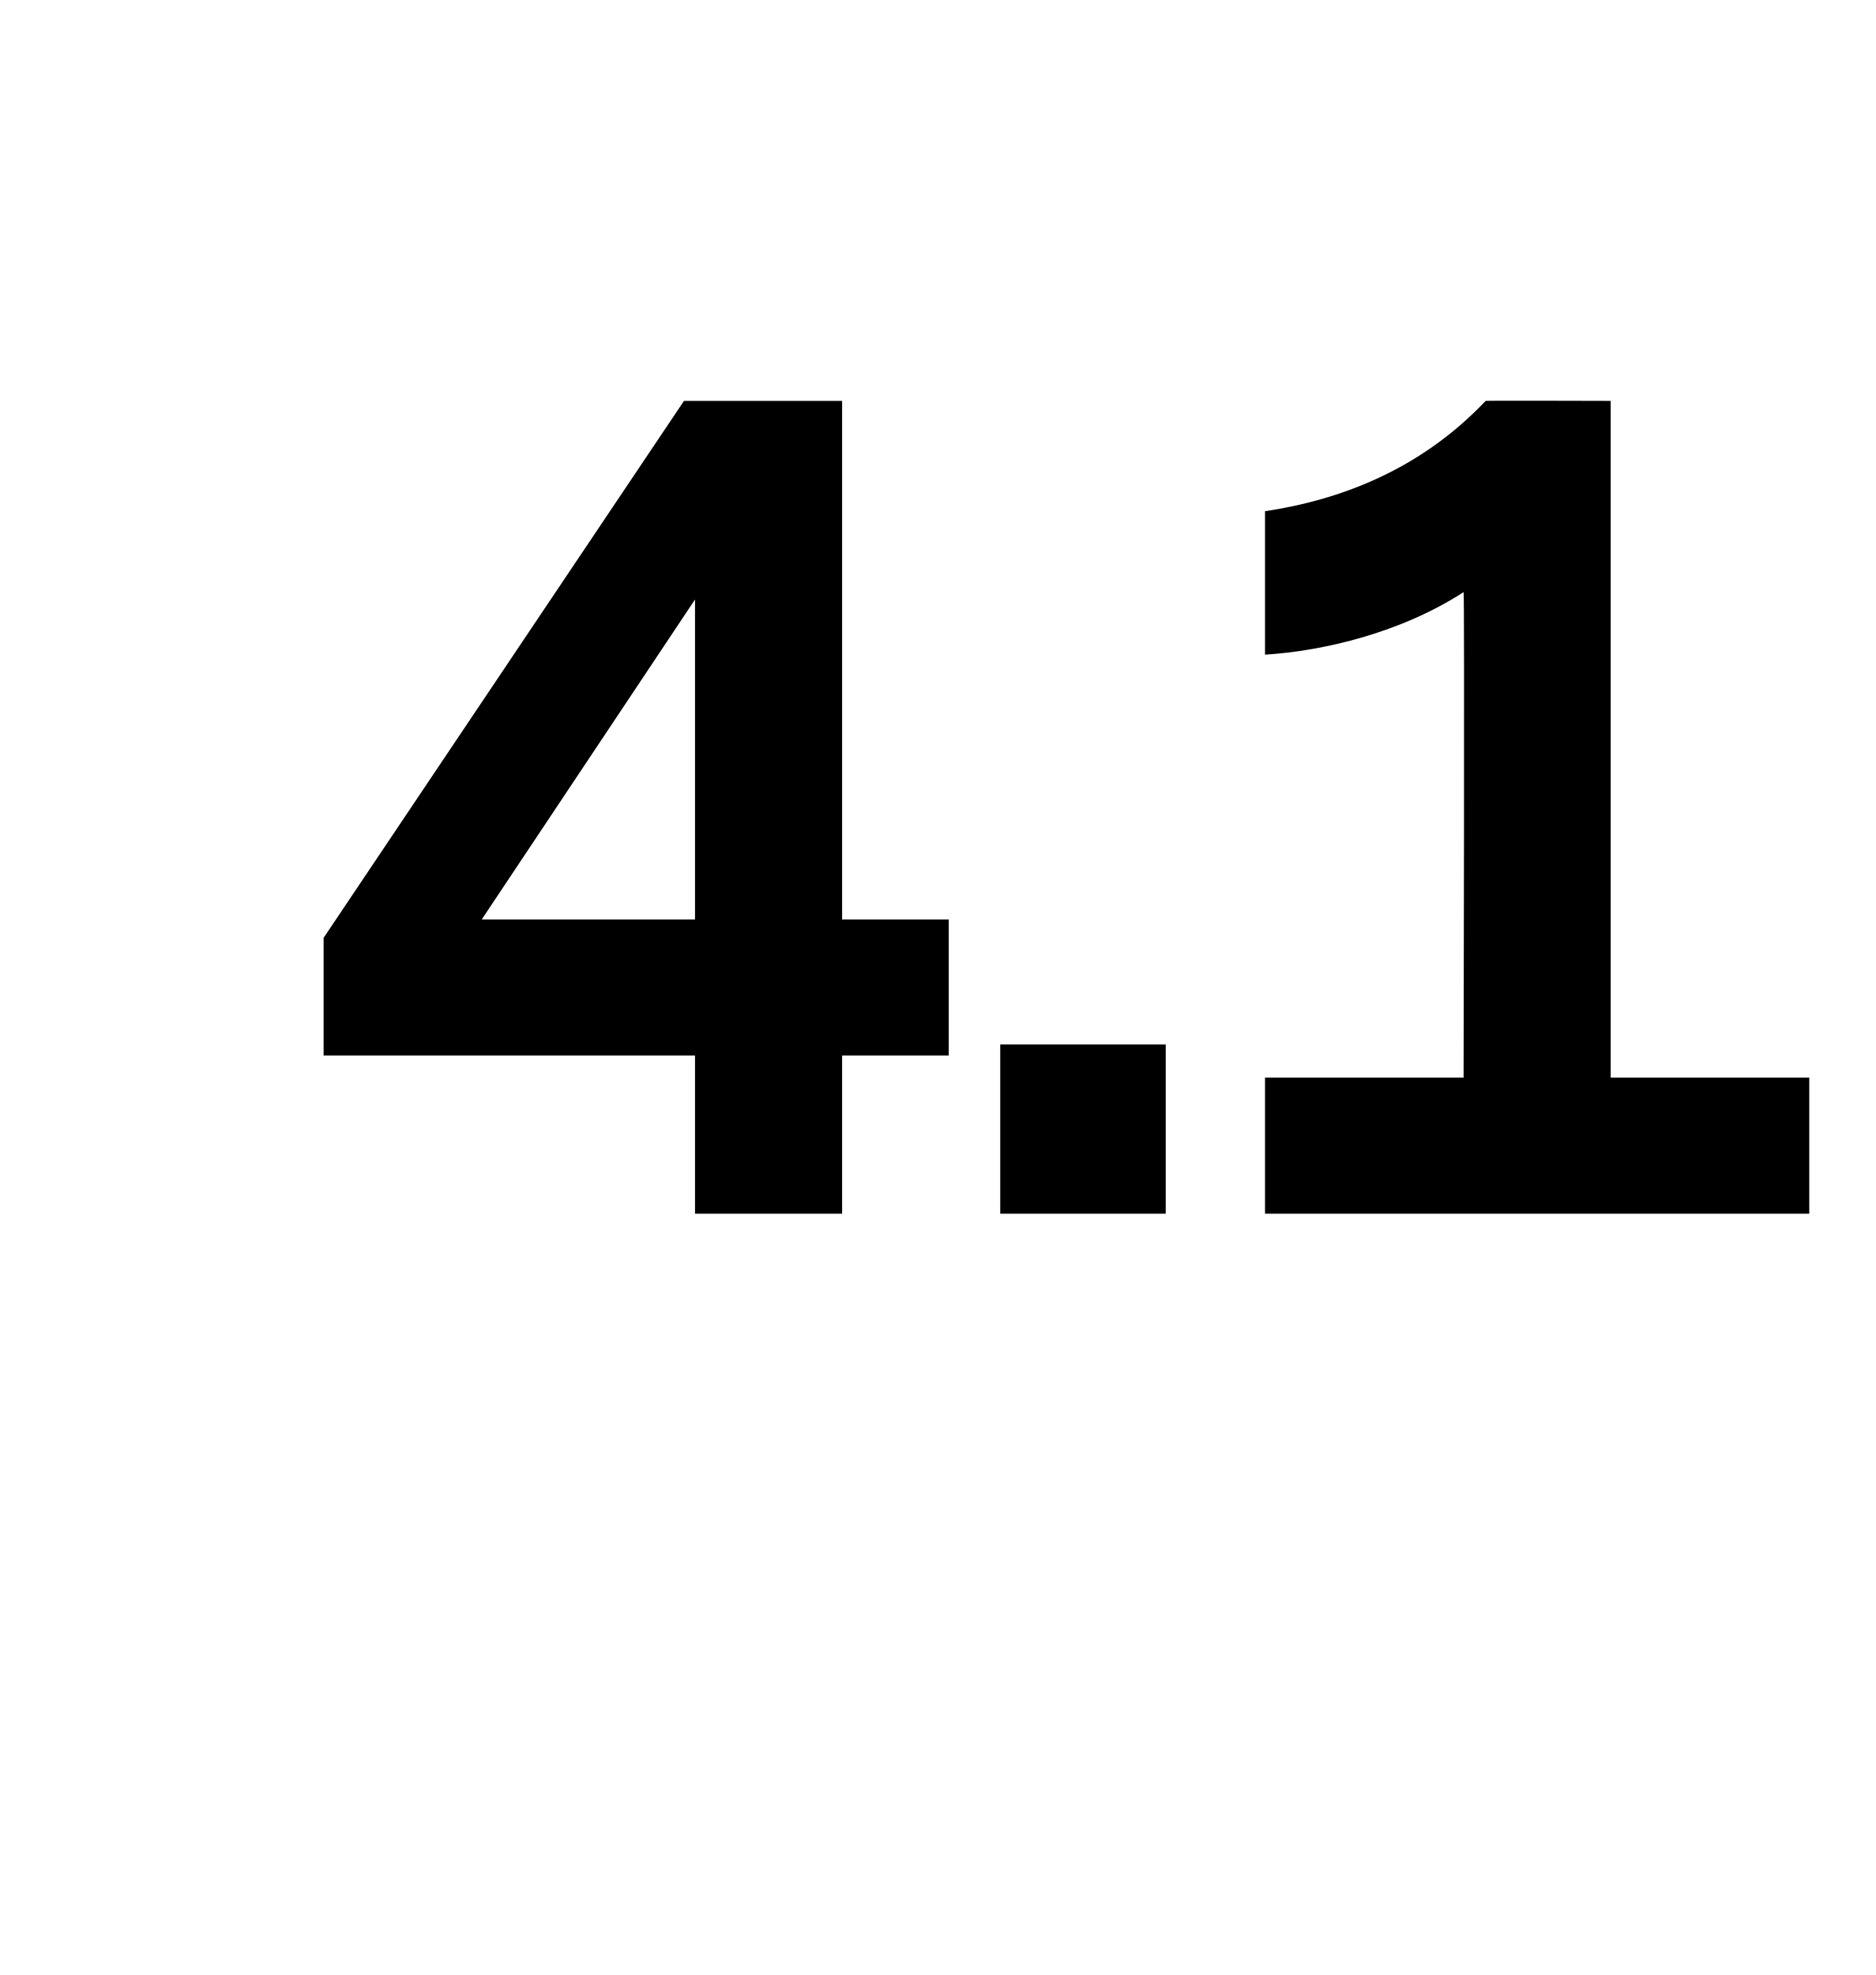
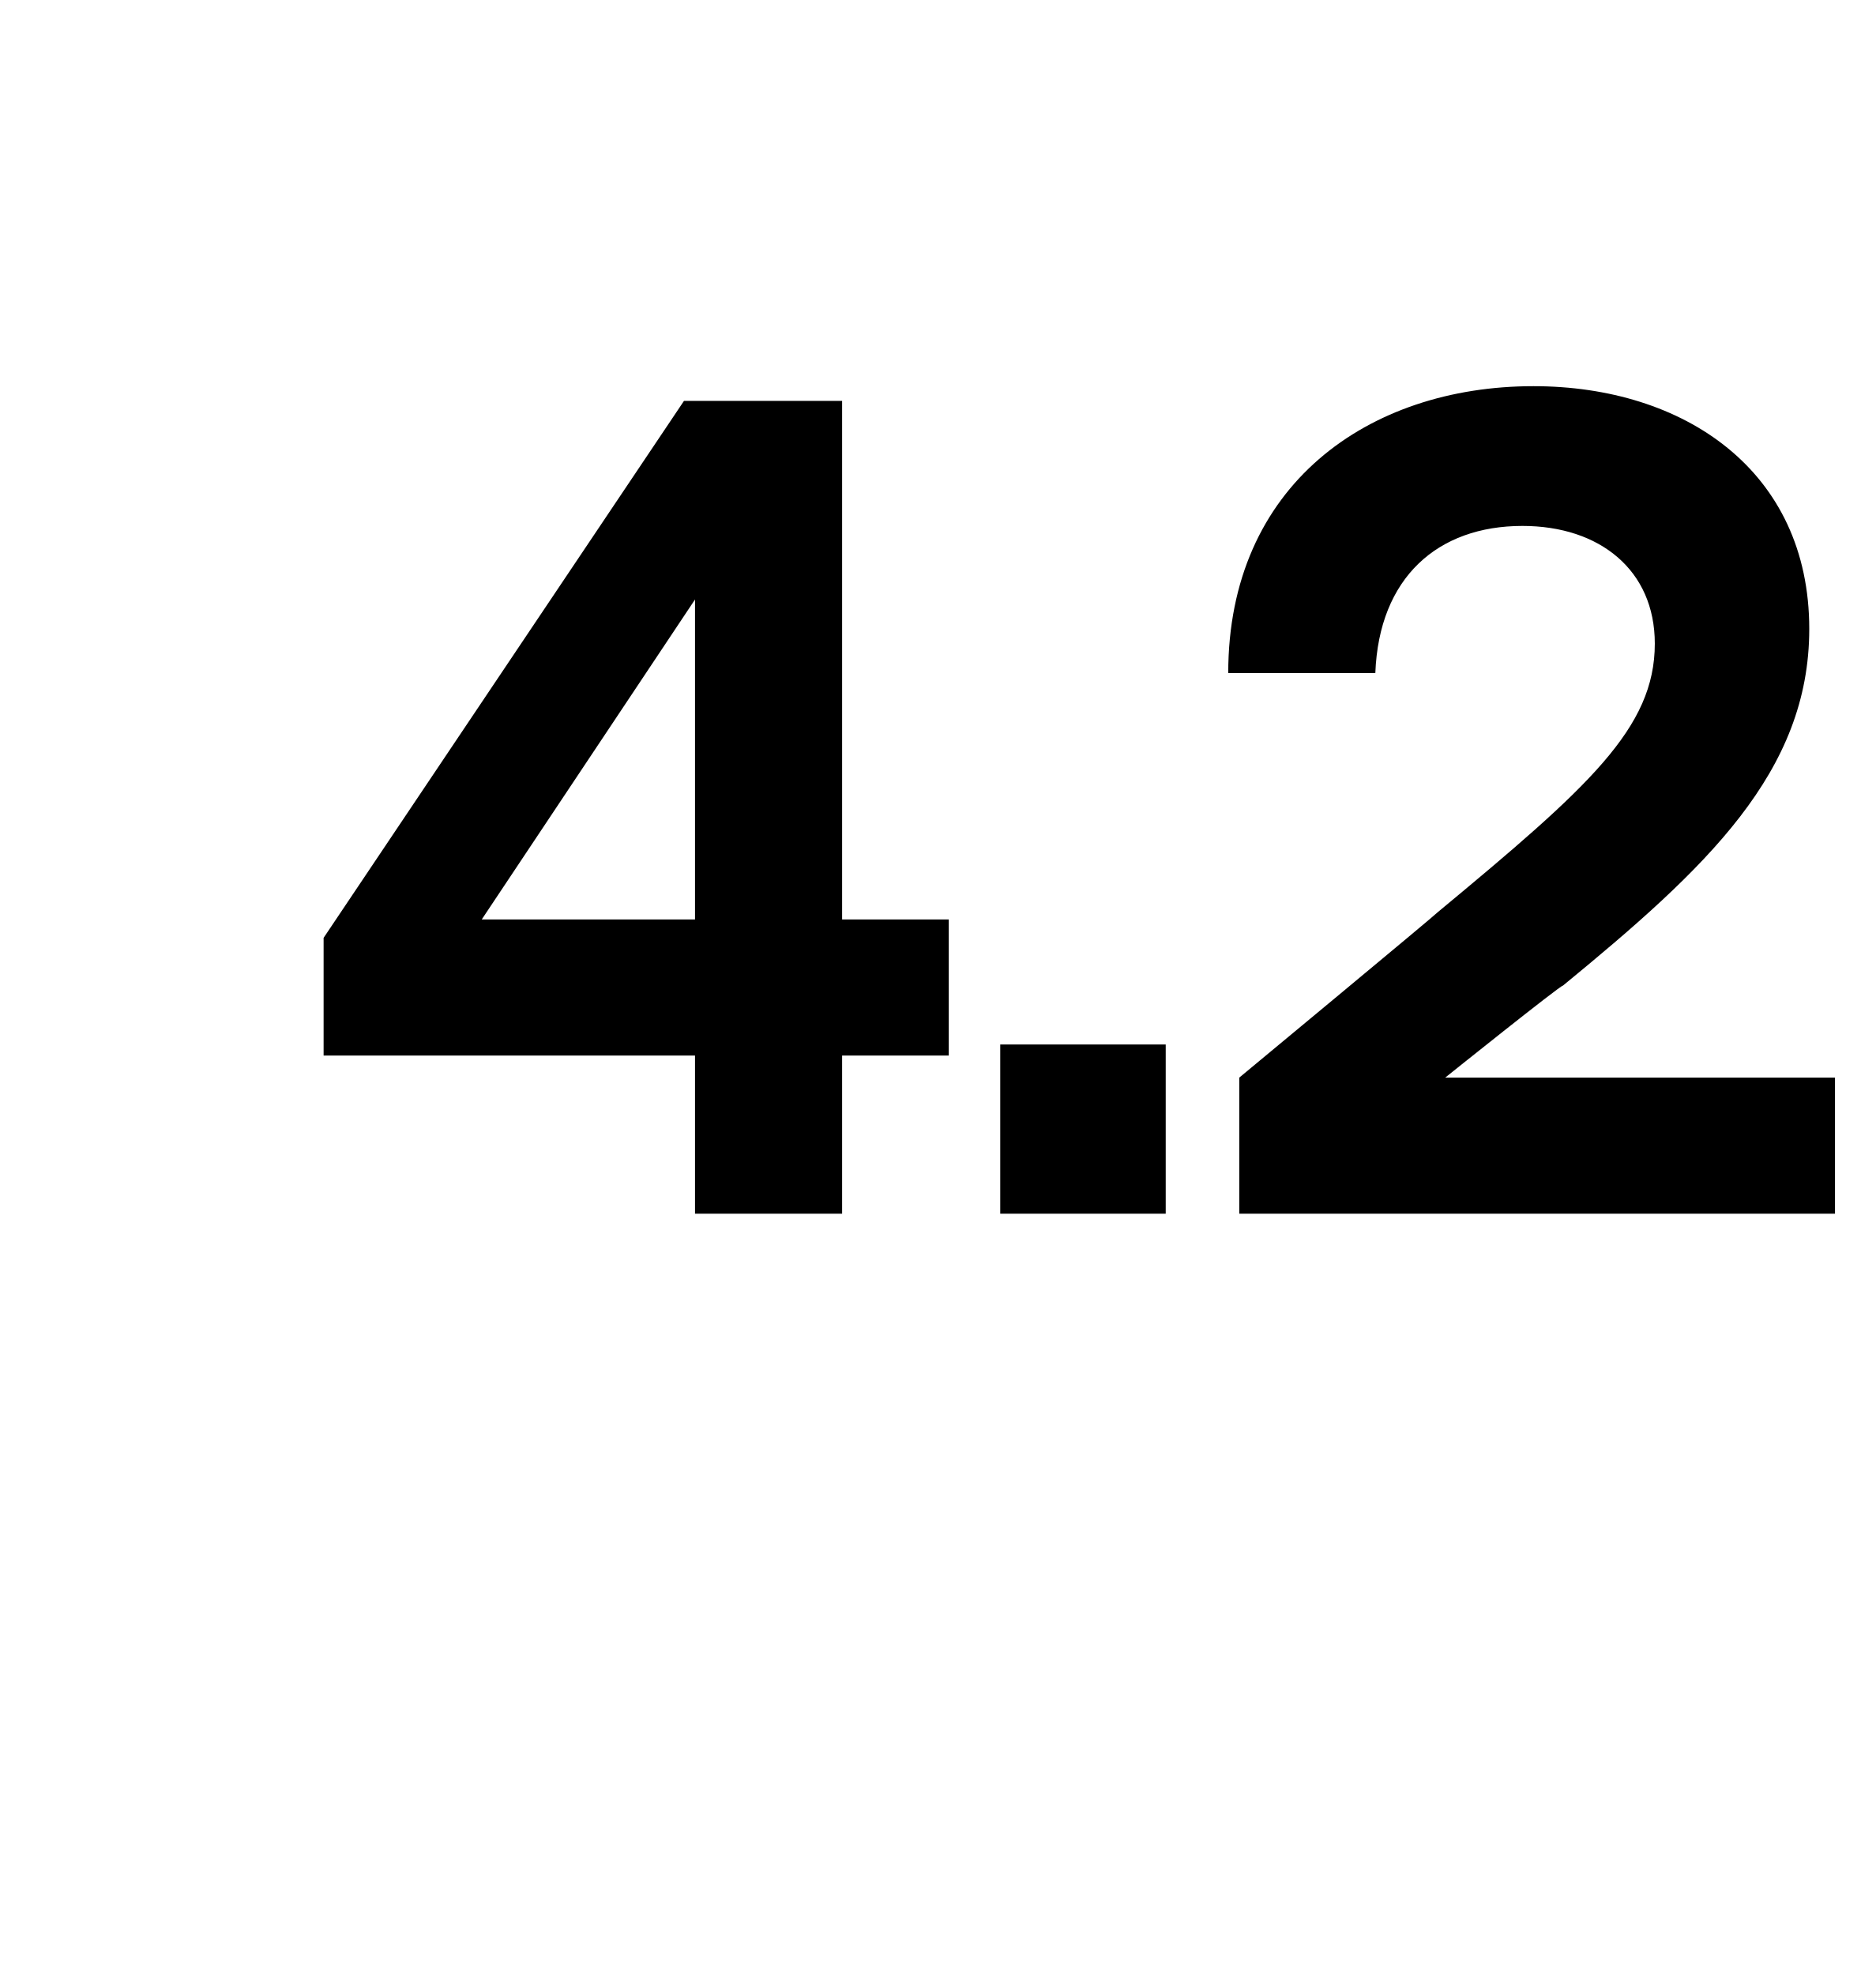
<svg xmlns="http://www.w3.org/2000/svg" version="1.1" width="51px" height="53.7px" viewBox="0 -1 51 53.7" style="top:-1px">
  <defs />
  <g id="Polygon13033">
-     <path d="m22.9 27.7v4.3h-4v-4.3H8.8v-3.2l9.8-14.6h4.3V24h2.9v3.7h-2.9zm-4-3.7v-8.7L13.1 24h5.8zm8.3 3.4h4.5v4.6h-4.5v-4.6zm22 .9v3.7H34.4v-3.7h5.4s.03-13.19 0-13.2c-1.7 1.1-3.8 1.6-5.4 1.7v-3.9c2-.3 4.2-1.1 6-3c.03-.01 3.4 0 3.4 0v18.4h5.4z" stroke="none" fill="#000" />
+     <path d="m22.9 27.7v4.3h-4v-4.3H8.8v-3.2l9.8-14.6h4.3V24h2.9v3.7h-2.9zm-4-3.7v-8.7L13.1 24h5.8zm8.3 3.4h4.5v4.6h-4.5v-4.6zM49.9 32H33.7v-3.7s5.38-4.46 5.4-4.5c4.1-3.4 5.9-5 5.9-7.3c0-2-1.5-3.2-3.6-3.2c-2.3 0-3.9 1.4-4 4h-4c0-5.1 3.8-7.8 8.3-7.8c4.1 0 7.5 2.3 7.5 6.6c0 3.9-2.8 6.5-6.7 9.7c-.03-.04-3.2 2.5-3.2 2.5h10.6v3.7z" stroke="none" fill="#000" />
  </g>
</svg>
